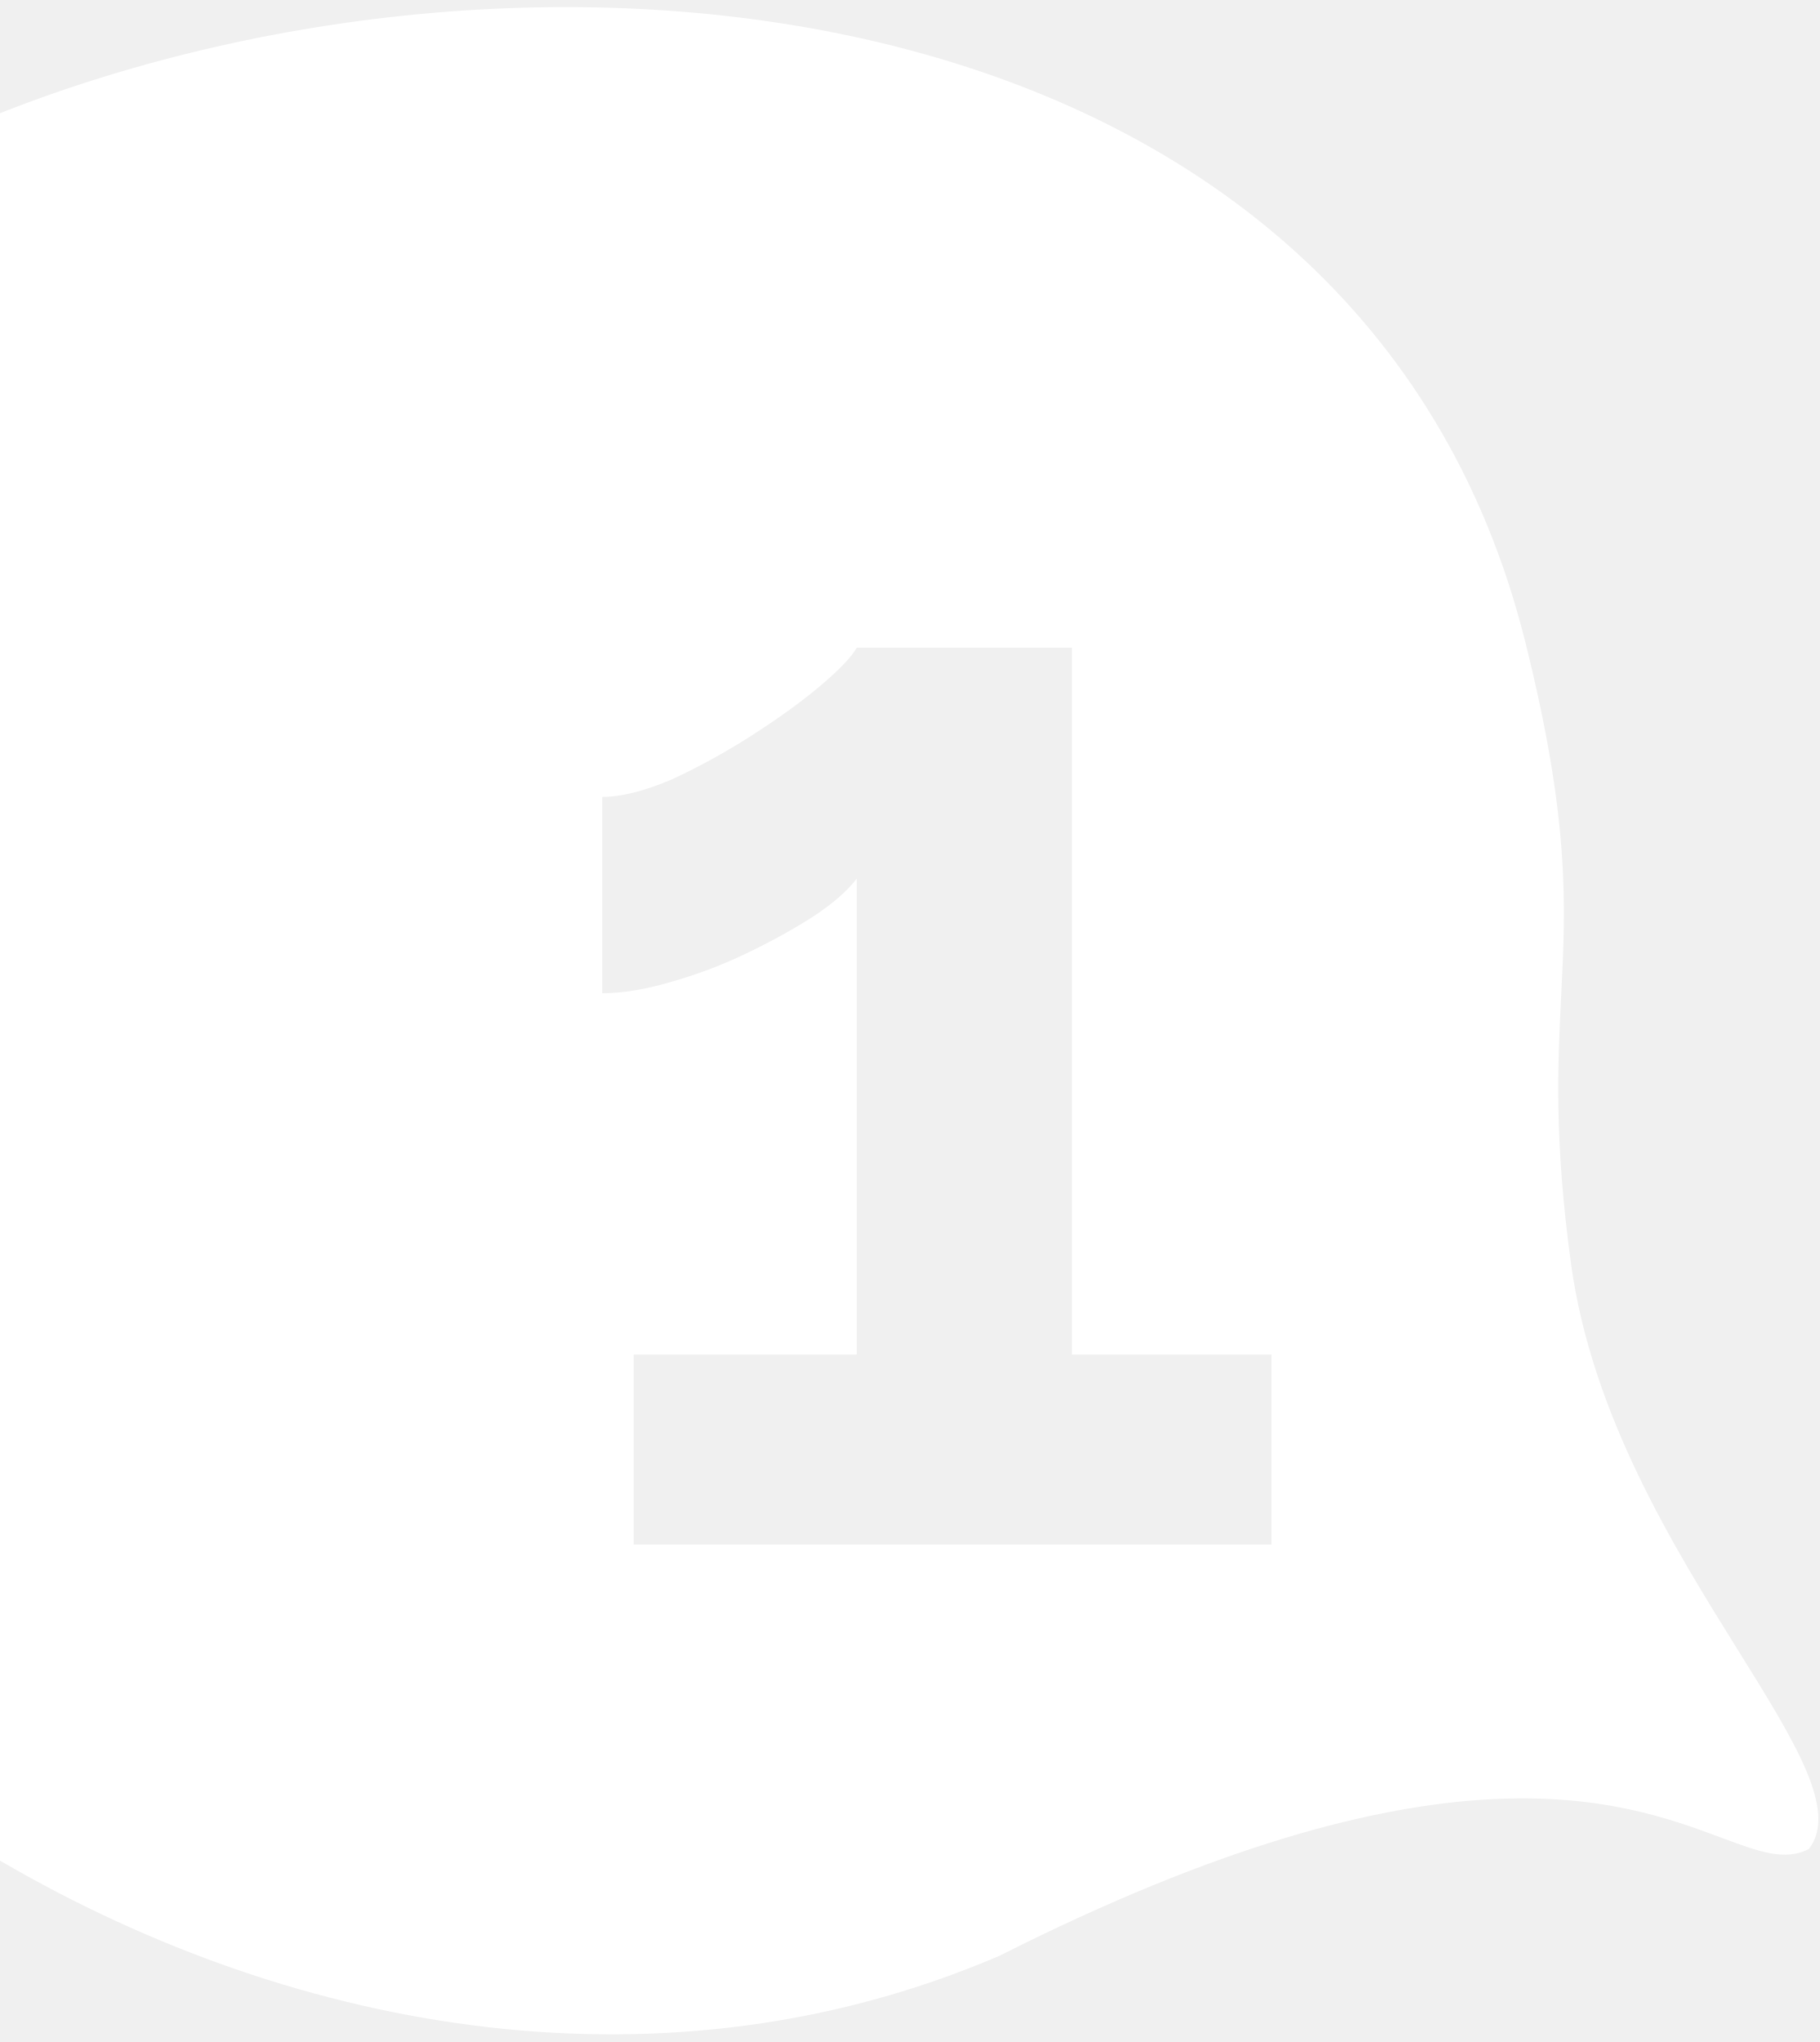
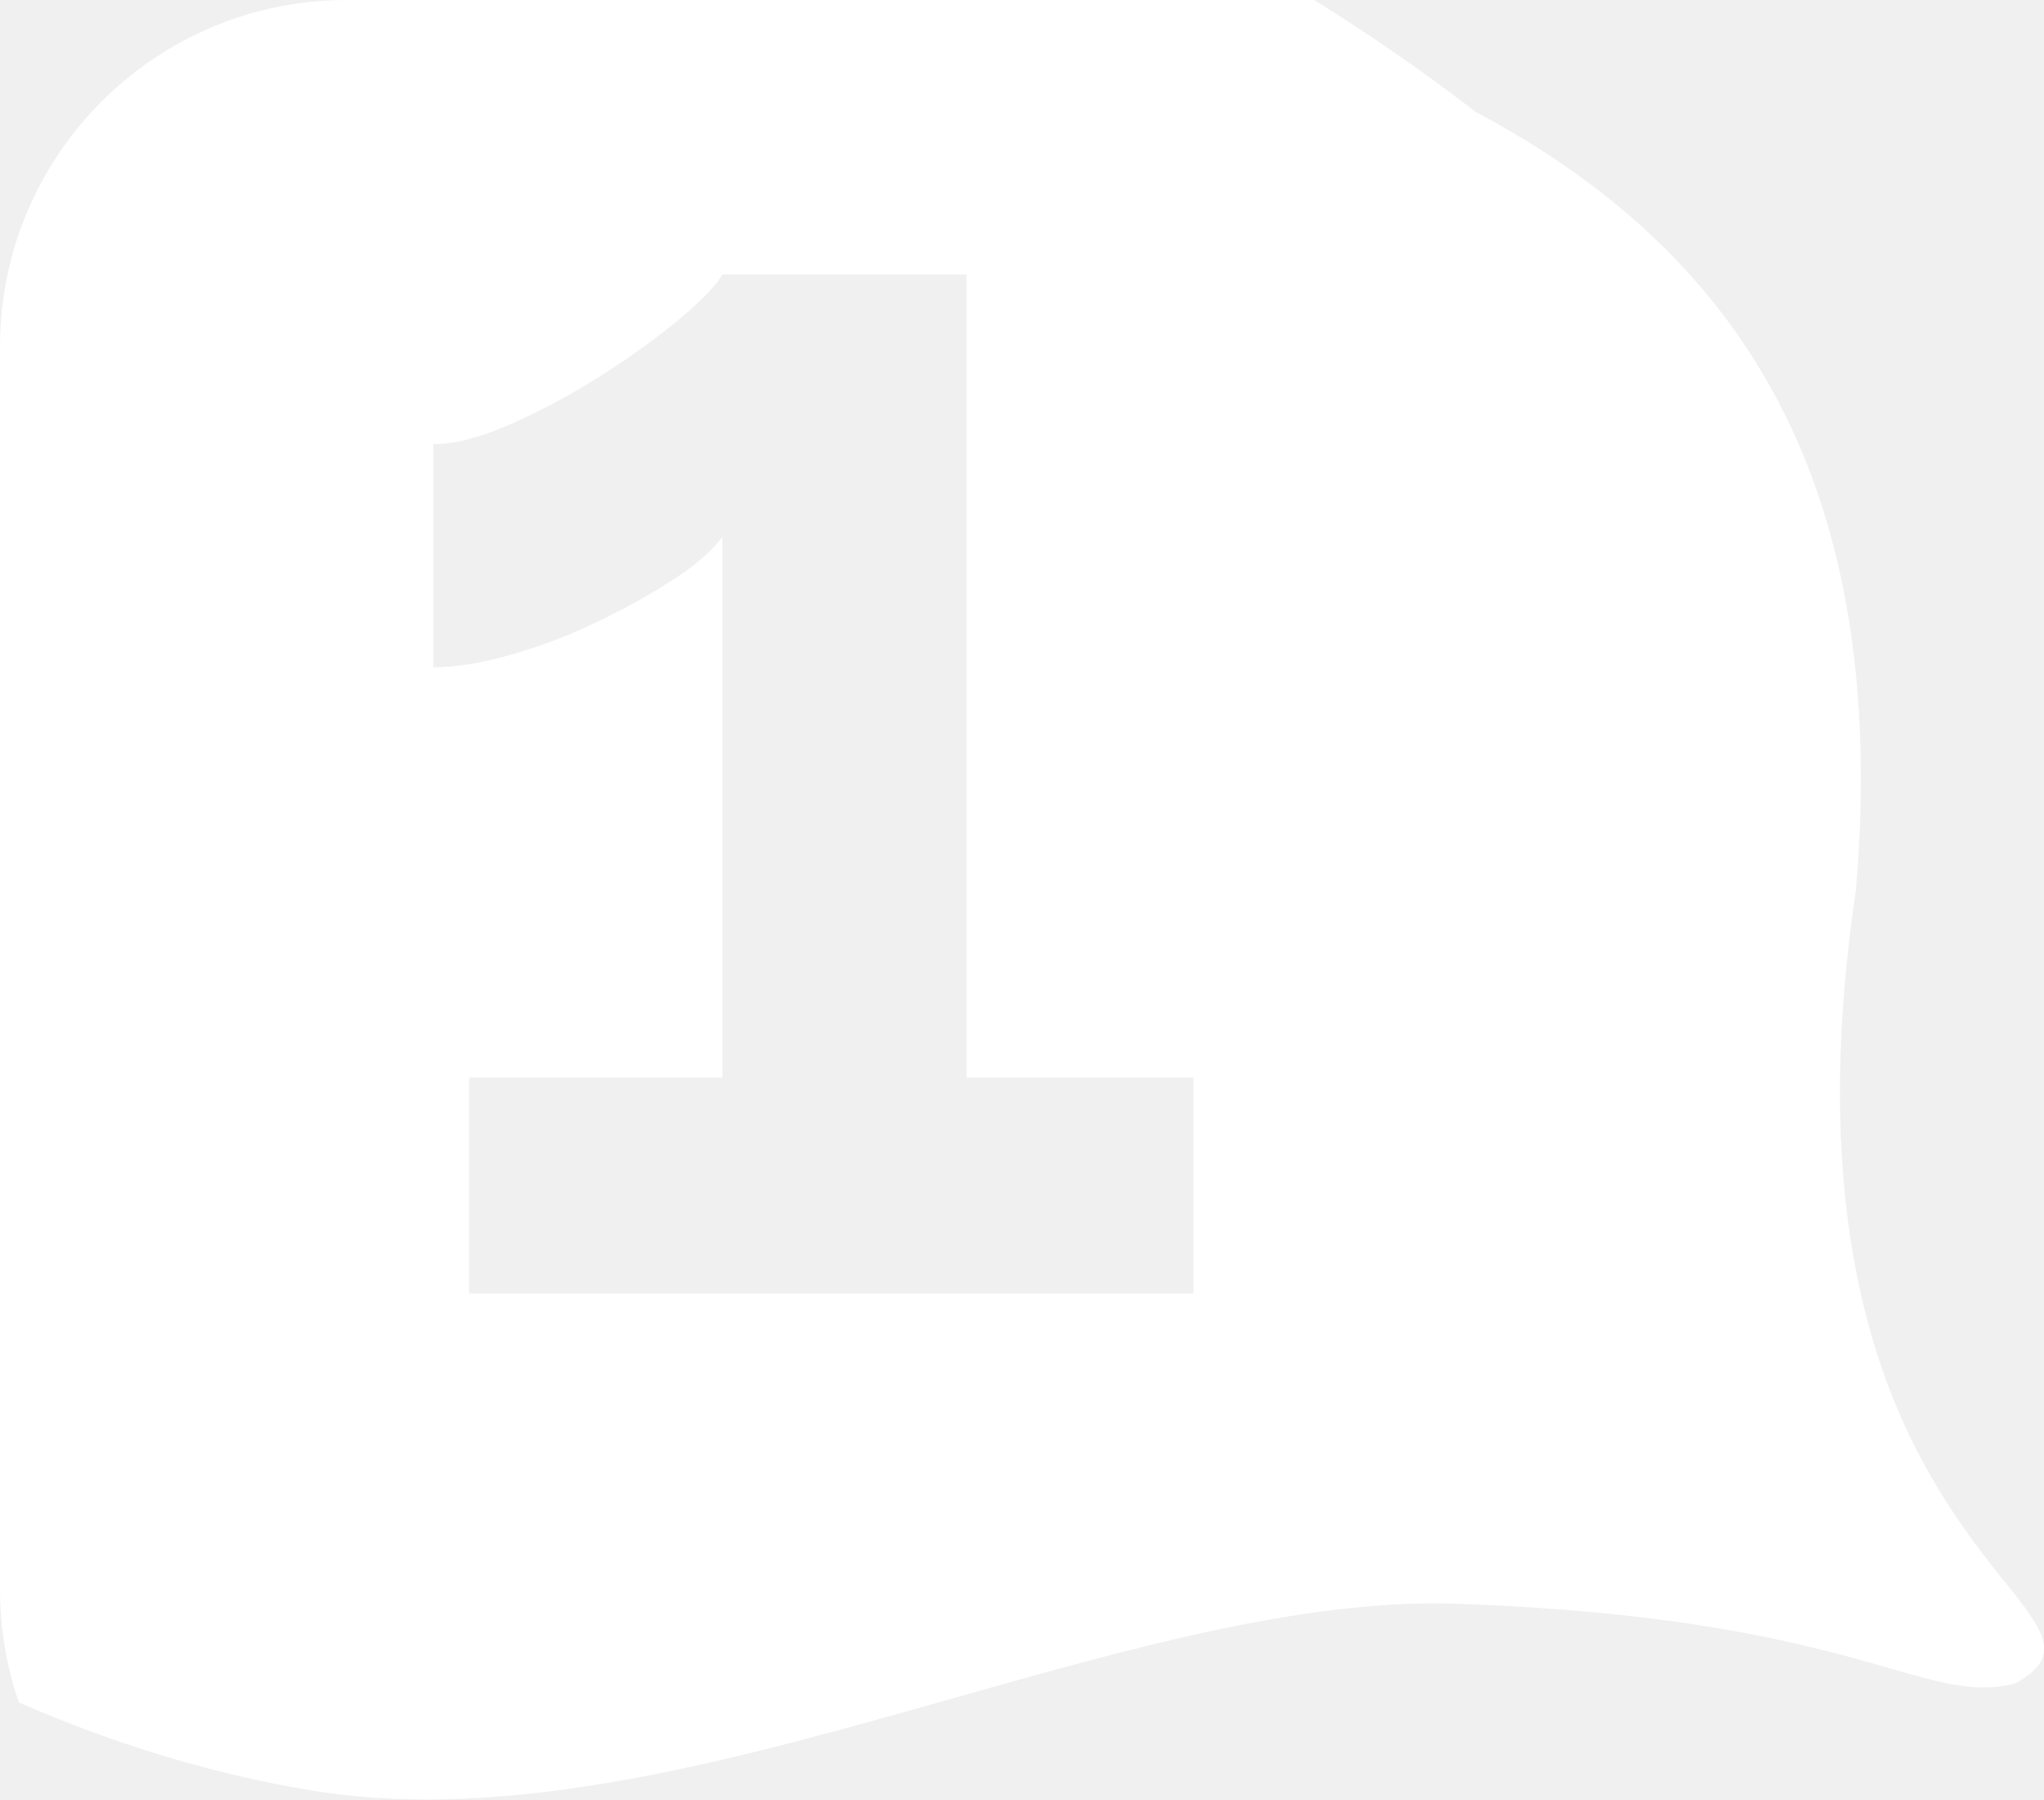
- <svg xmlns="http://www.w3.org/2000/svg" width="139" height="156" viewBox="0 0 139 156" fill="none">
-   <path fill-rule="evenodd" clip-rule="evenodd" d="M0 8.649V142.143C22.951 155.541 51.073 160.261 76.337 149.418C110.054 132.404 123.891 137.56 131.479 140.388C134.365 141.463 136.347 142.201 138.175 141.256C140.414 138.359 137.155 133.123 132.775 126.088C127.88 118.224 121.584 108.111 120.001 96.5C118.712 87.04 118.993 81.37 119.256 76.072C119.605 69.05 119.921 62.68 116.503 49C104 -1.038 42.266 -8.019 0 8.649ZM97.124 103.48V118H48.404V103.48H65.444V67.12C64.724 68.08 63.564 69.08 61.964 70.12C60.444 71.08 58.764 72 56.924 72.88C55.084 73.76 53.164 74.48 51.164 75.04C49.244 75.6 47.524 75.88 46.004 75.88V60.88C47.444 60.88 49.204 60.44 51.284 59.56C53.364 58.6 55.404 57.48 57.404 56.2C59.404 54.92 61.124 53.68 62.564 52.48C64.084 51.2 65.044 50.2 65.444 49.48H81.884V103.48H97.124Z" fill="white" />
+ <svg xmlns="http://www.w3.org/2000/svg" id="_Слой_2" data-name="Слой 2" viewBox="0 0 141.5 124.55">
+   <defs>
+     <style>
+       .cls-1 {
+         fill: #fff;
+         fill-rule: evenodd;
+         stroke-width: 0px;
+       }
+     </style>
+   </defs>
+   <g id="_Слой_1-2" data-name="Слой 1">
+     <path class="cls-1" d="M138.73,109.42c-4.99-6.3-14.61-18.43-10.25-47.83,2.43-28.44-8.26-44.25-26.3-53.83-3.68-2.83-7.42-5.42-11.21-7.76H24C10.75,0,0,10.74,0,24v86c0,2.74.46,5.38,1.31,7.83,6.55,2.86,13.47,4.98,20.35,6.1,13.74,2.25,29.28-2.14,44.38-6.41,12.11-3.42,23.94-6.77,34.33-6.54,16.71.54,25.07,2.94,30.45,4.48,3.75,1.08,6.04,1.73,8.7,1.05,3.36-1.88,2.02-3.58-.78-7.1ZM82.61,89.52h-50.14v-14.94h17.54v-37.42c-.74.99-1.91,2-3.52,3.03-1.61,1.03-3.36,2-5.25,2.9-1.9.91-3.85,1.65-5.87,2.22-2.02.58-3.81.87-5.37.87v-15.44c1.48,0,3.29-.47,5.43-1.42,2.14-.95,4.24-2.08,6.3-3.4,2.06-1.32,3.85-2.61,5.37-3.89,1.52-1.28,2.49-2.29,2.9-3.03h16.92v55.58h15.69v14.94Z" />
+   </g>
</svg>
